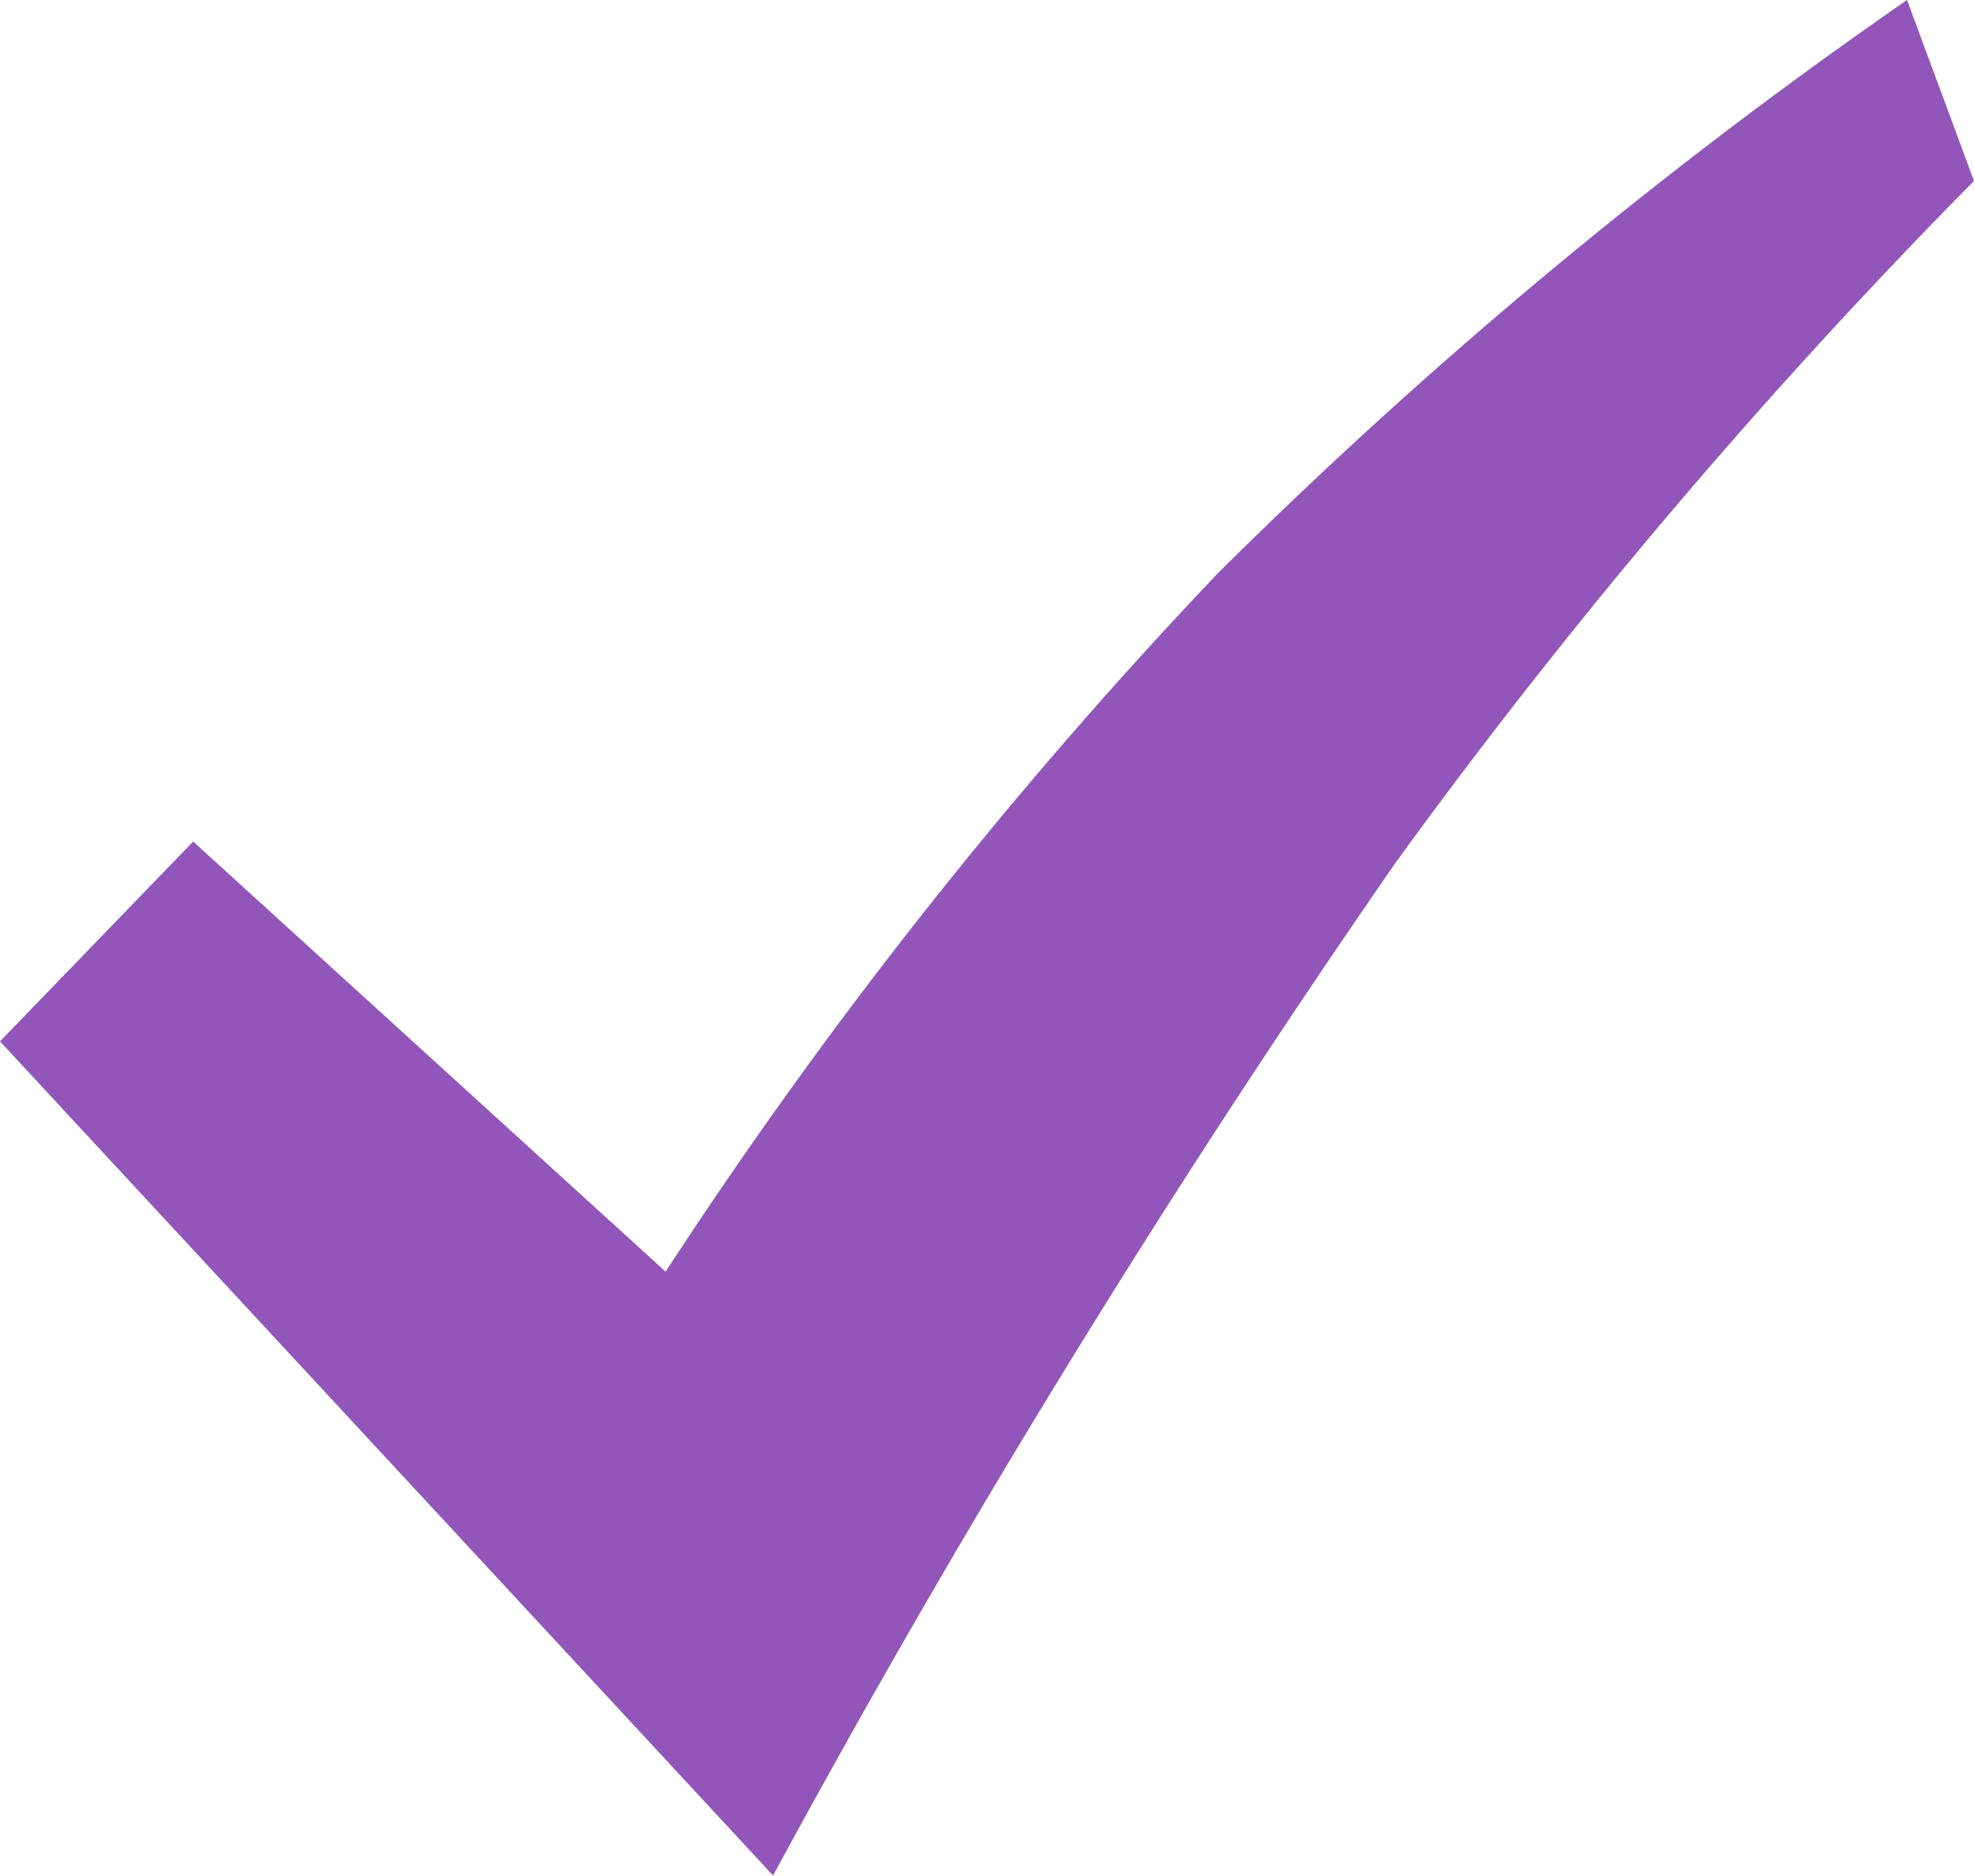
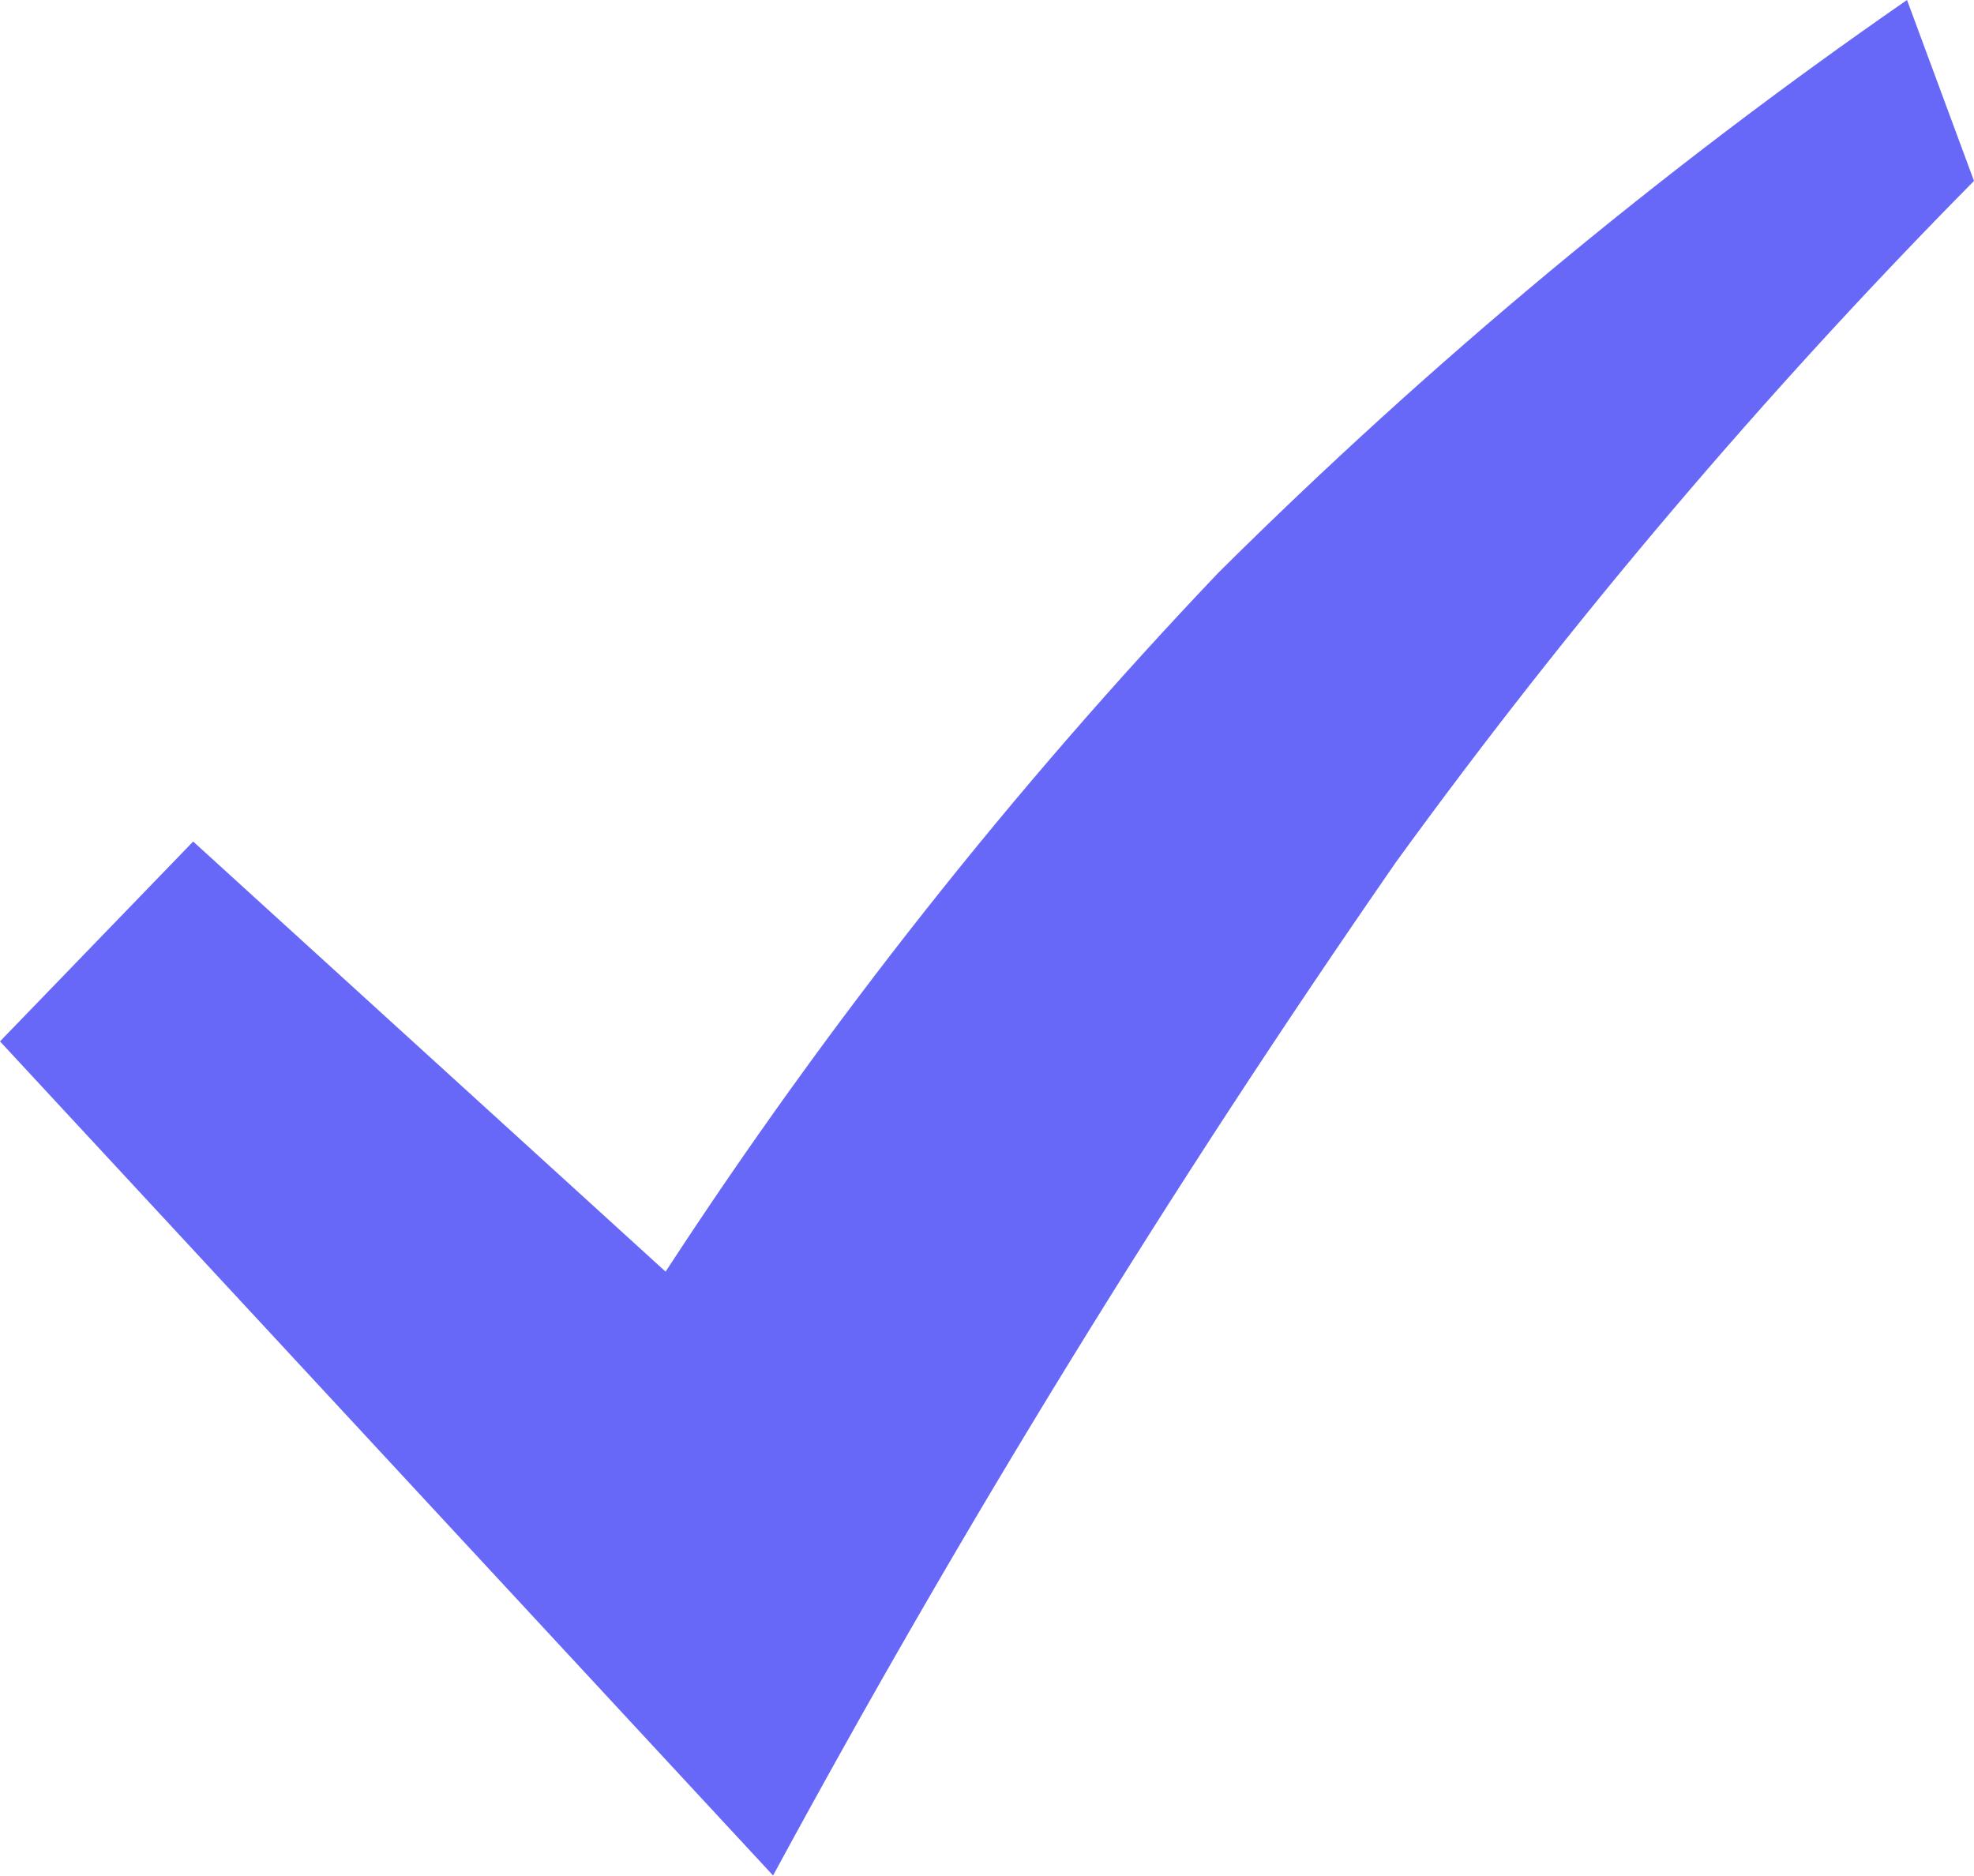
<svg xmlns="http://www.w3.org/2000/svg" width="44.208" height="42" viewBox="0 0 44.208 42">
  <defs>
    <style>
      .cls-1 {
-         fill: #9256ba;
+         fill: #6868F8;
      }
    </style>
  </defs>
  <path id="Path_66" data-name="Path 66" class="cls-1" d="M32.233,105.5a243.083,243.083,0,0,1,13.953-22.7A132.28,132.28,0,0,1,59.128,67.548l-1.5-4.052A113.808,113.808,0,0,0,42.211,76.317,109.382,109.382,0,0,0,29.826,91.976L19.246,82.343,14.92,86.819Z" transform="translate(-14.92 -63.496)" />
</svg>
